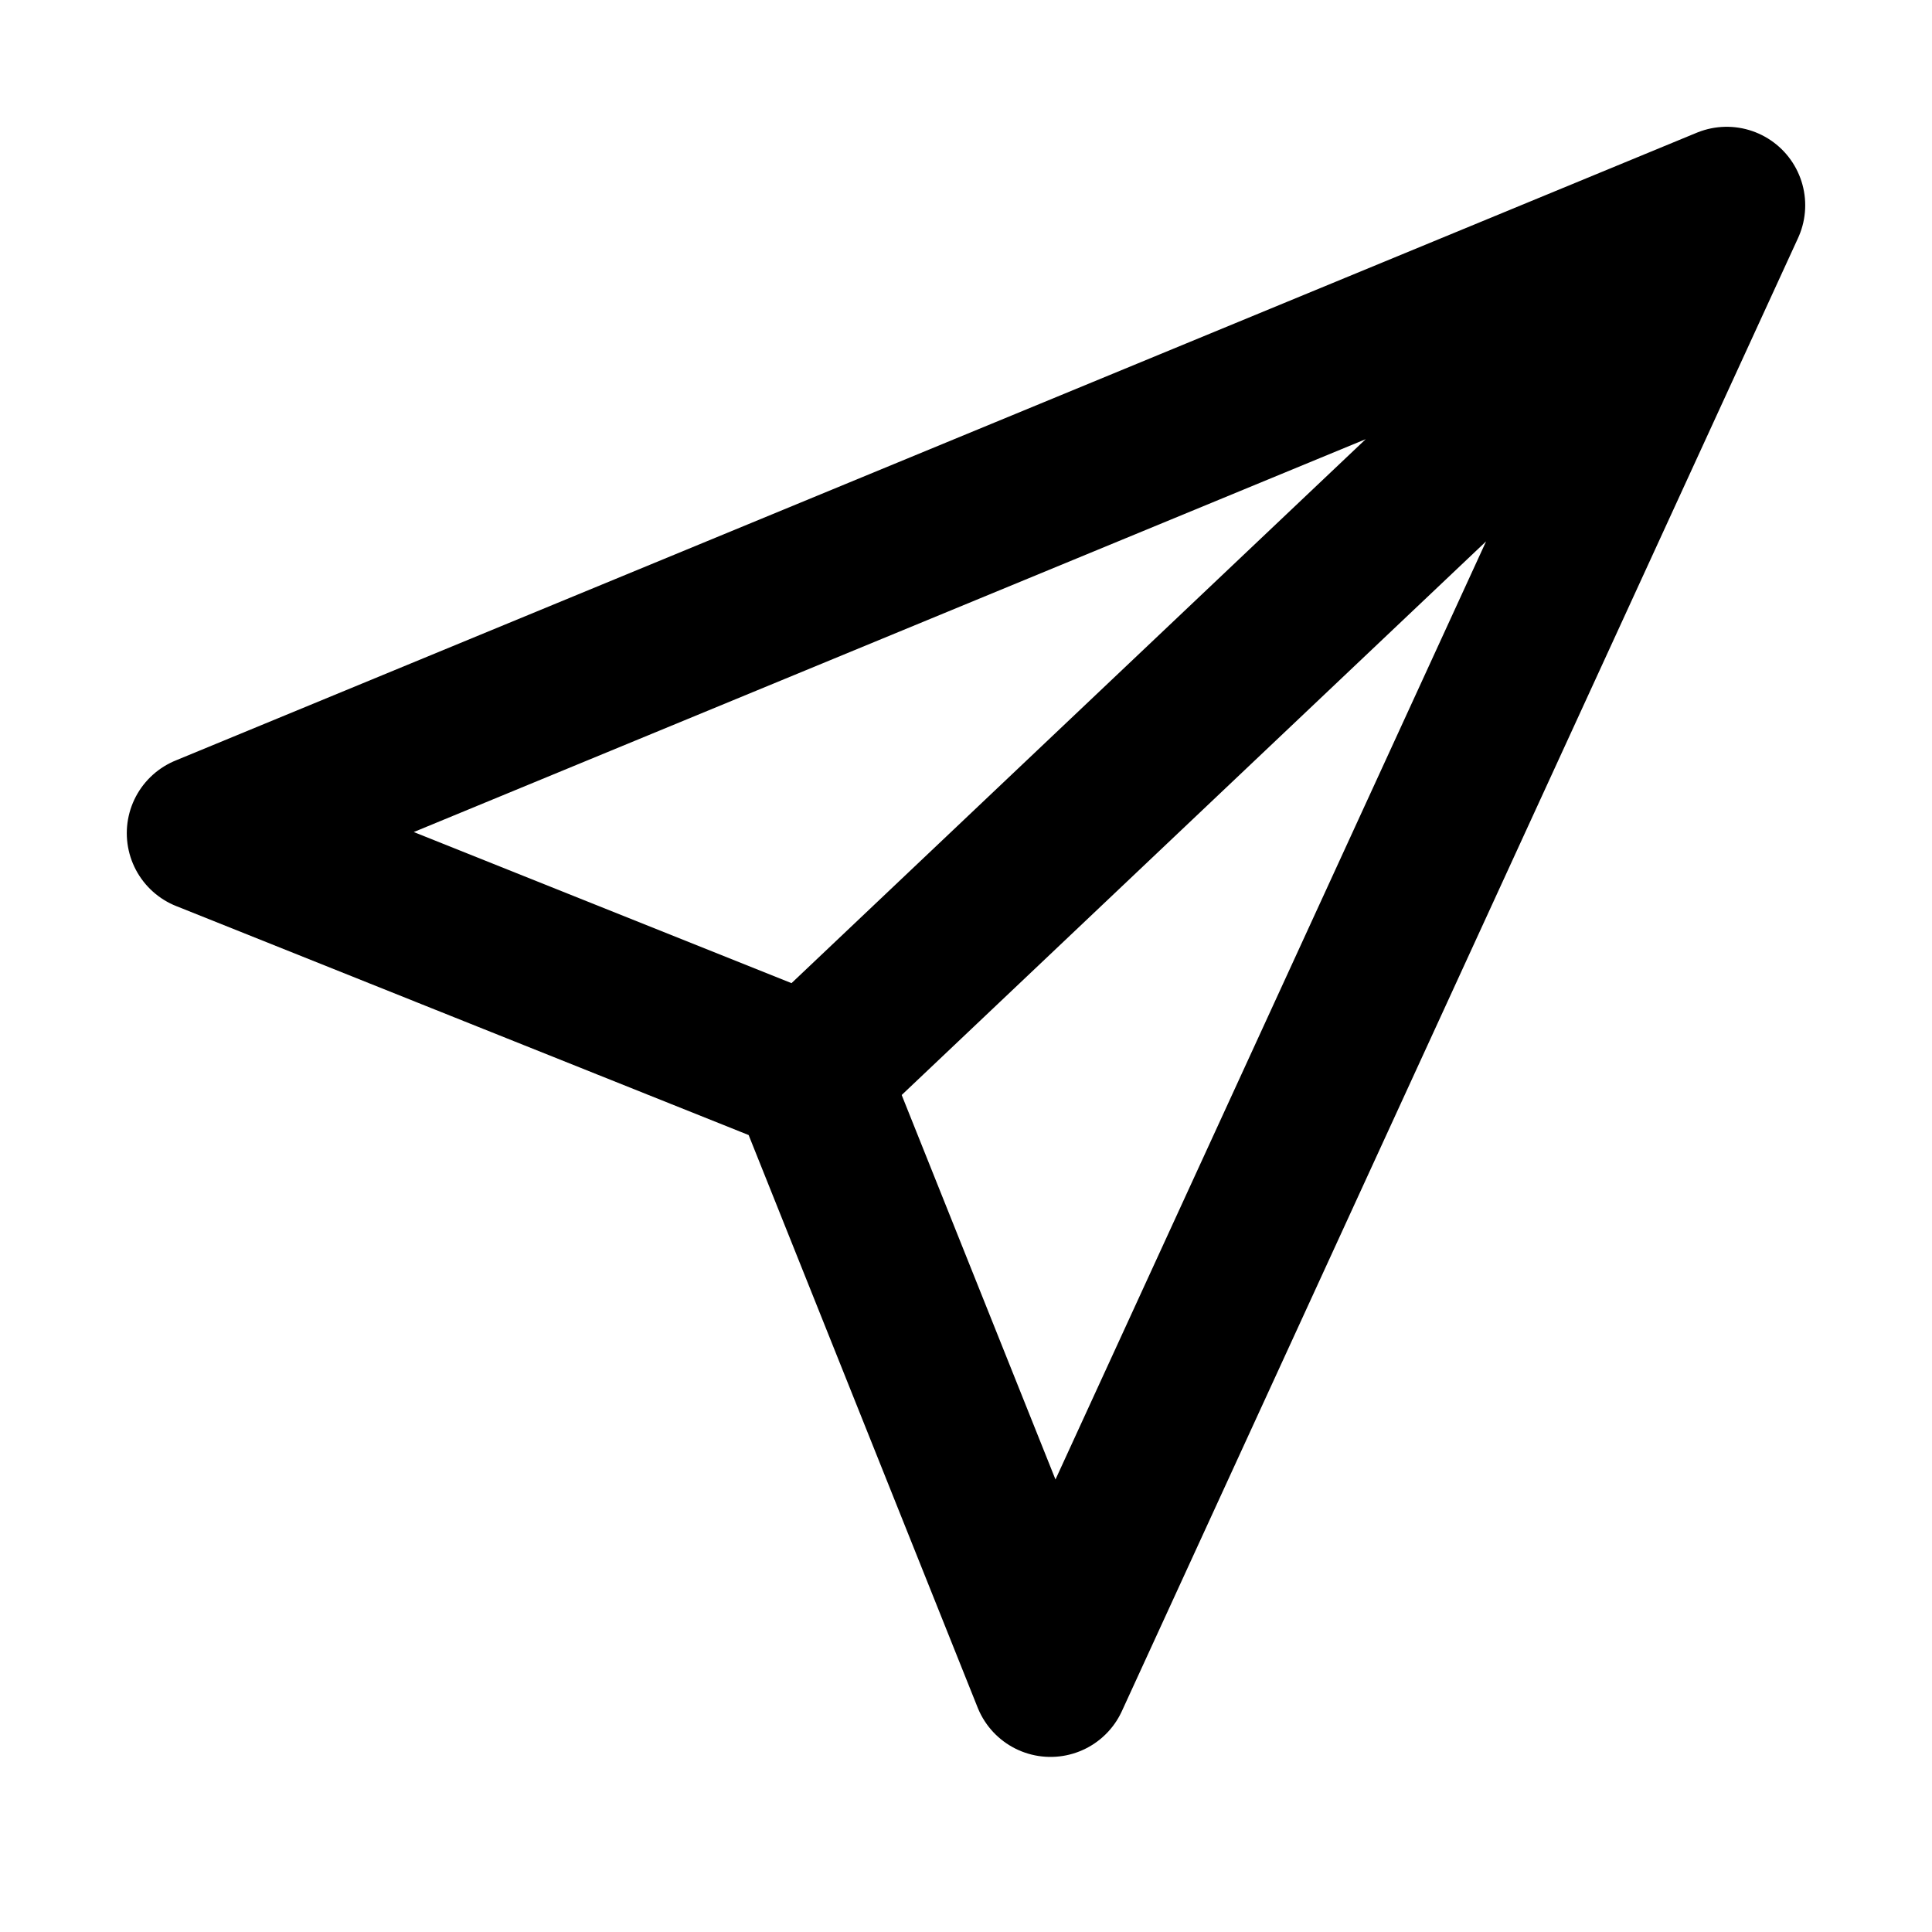
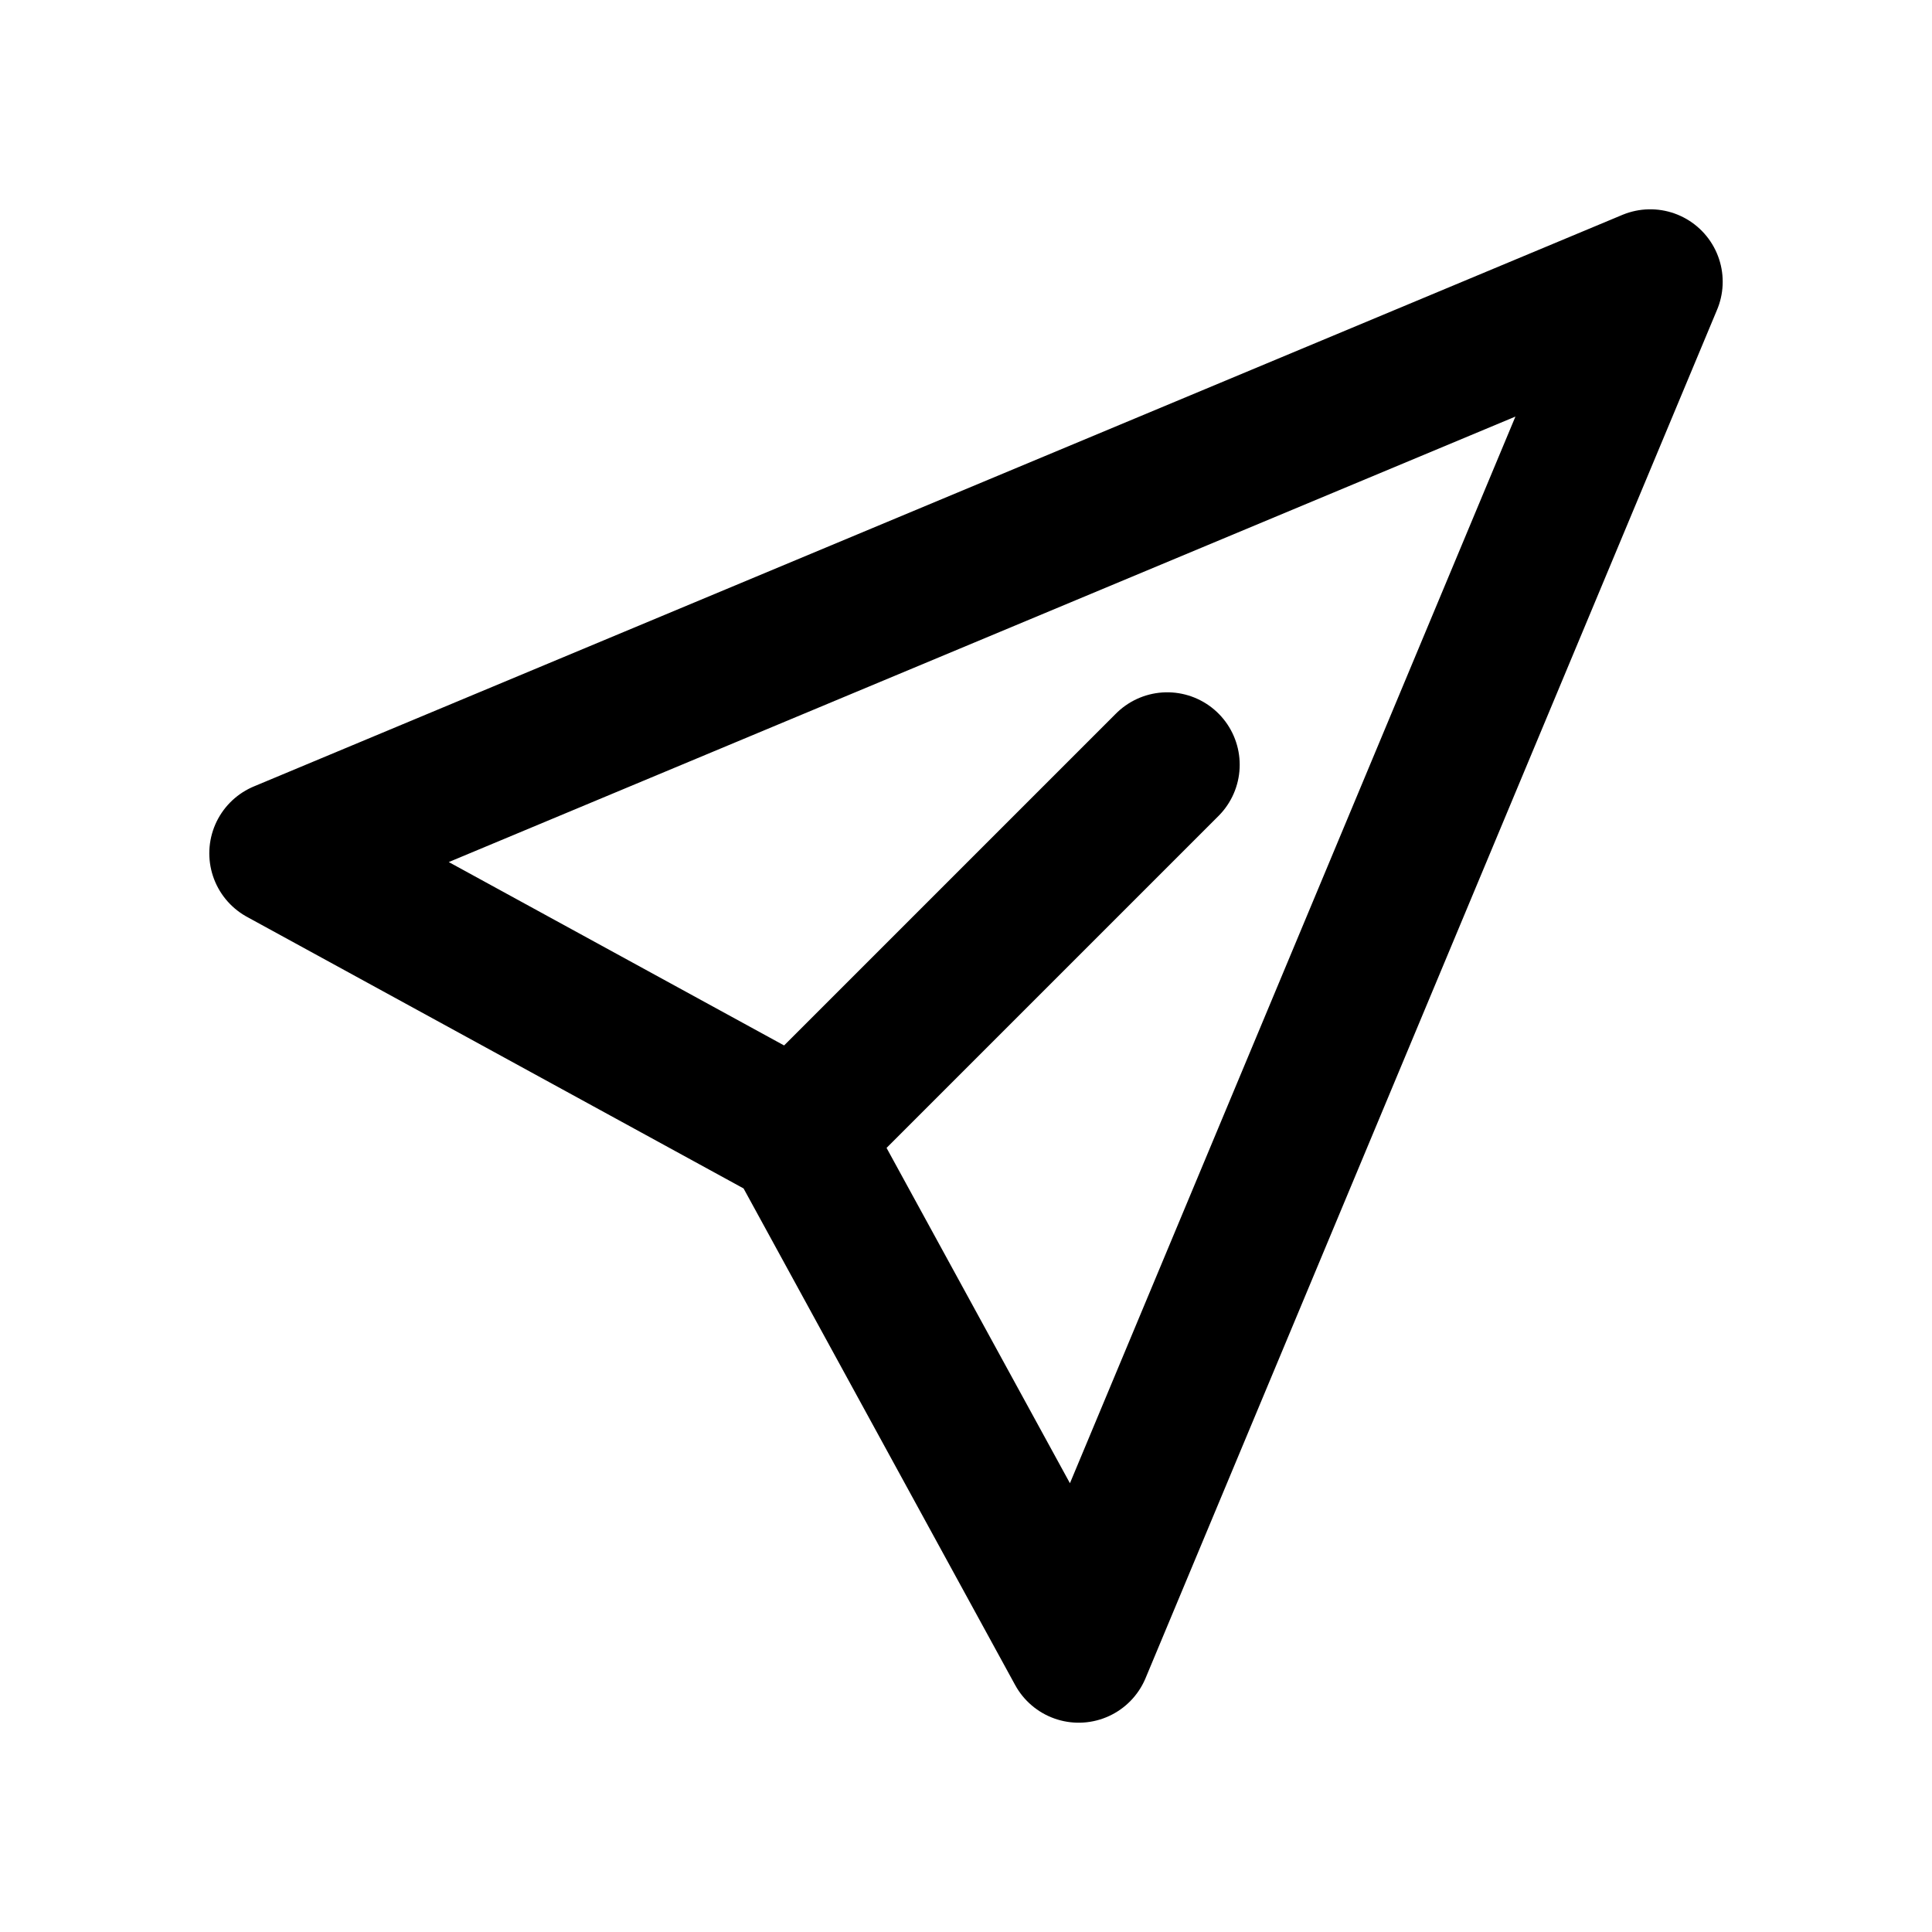
- <svg xmlns="http://www.w3.org/2000/svg" width="16" height="16" viewBox="0 0 16 16">
-   <path fill="none" stroke="#000" stroke-width="1.3" stroke-linejoin="round" d="M14.3 1.7 1.7 6.9l5 2 2 5 5.6-12.2ZM6.7 8.9l7.6-7.2" />
+ <svg xmlns="http://www.w3.org/2000/svg" width="24" height="24" viewBox="0 0 24 24" fill="none" stroke="#000" stroke-width="1.8" stroke-linecap="round" stroke-linejoin="round">
+   <path d="M20.5 3.5 3.5 10.6l6.4 3.5 3.5 6.4 7.1-17ZM9.9 14.1l4.6-4.6" />
</svg>
